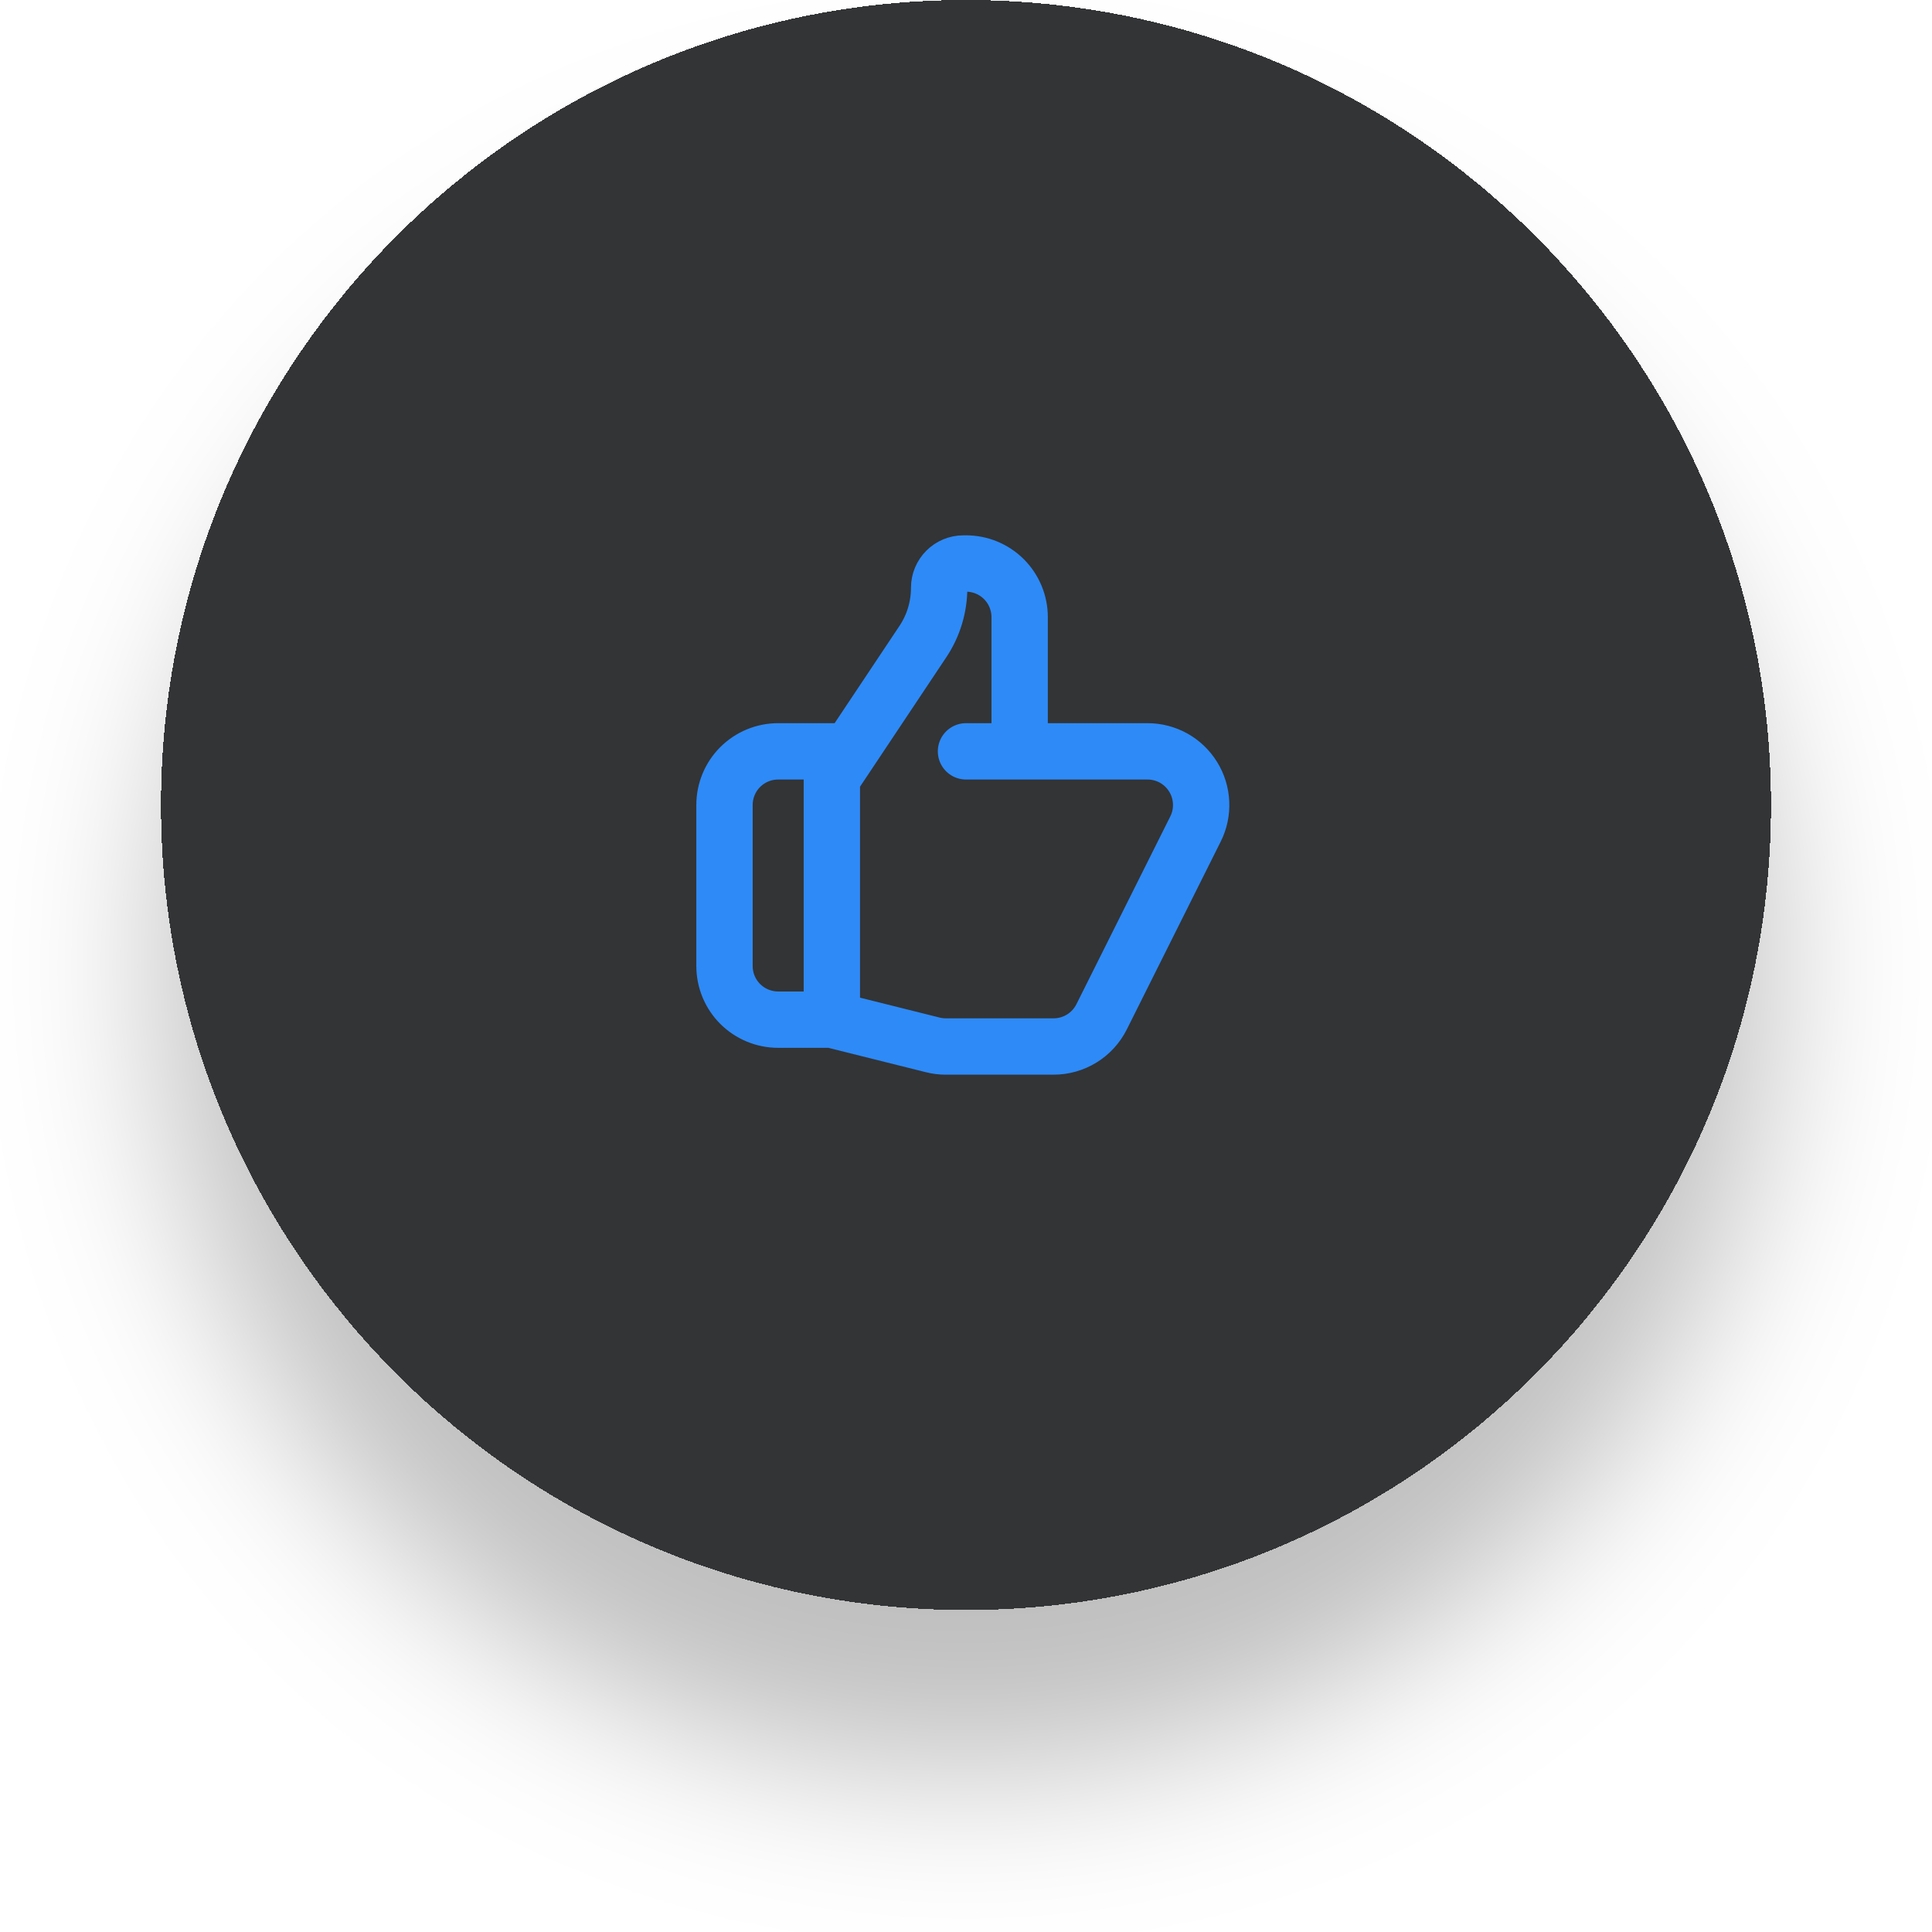
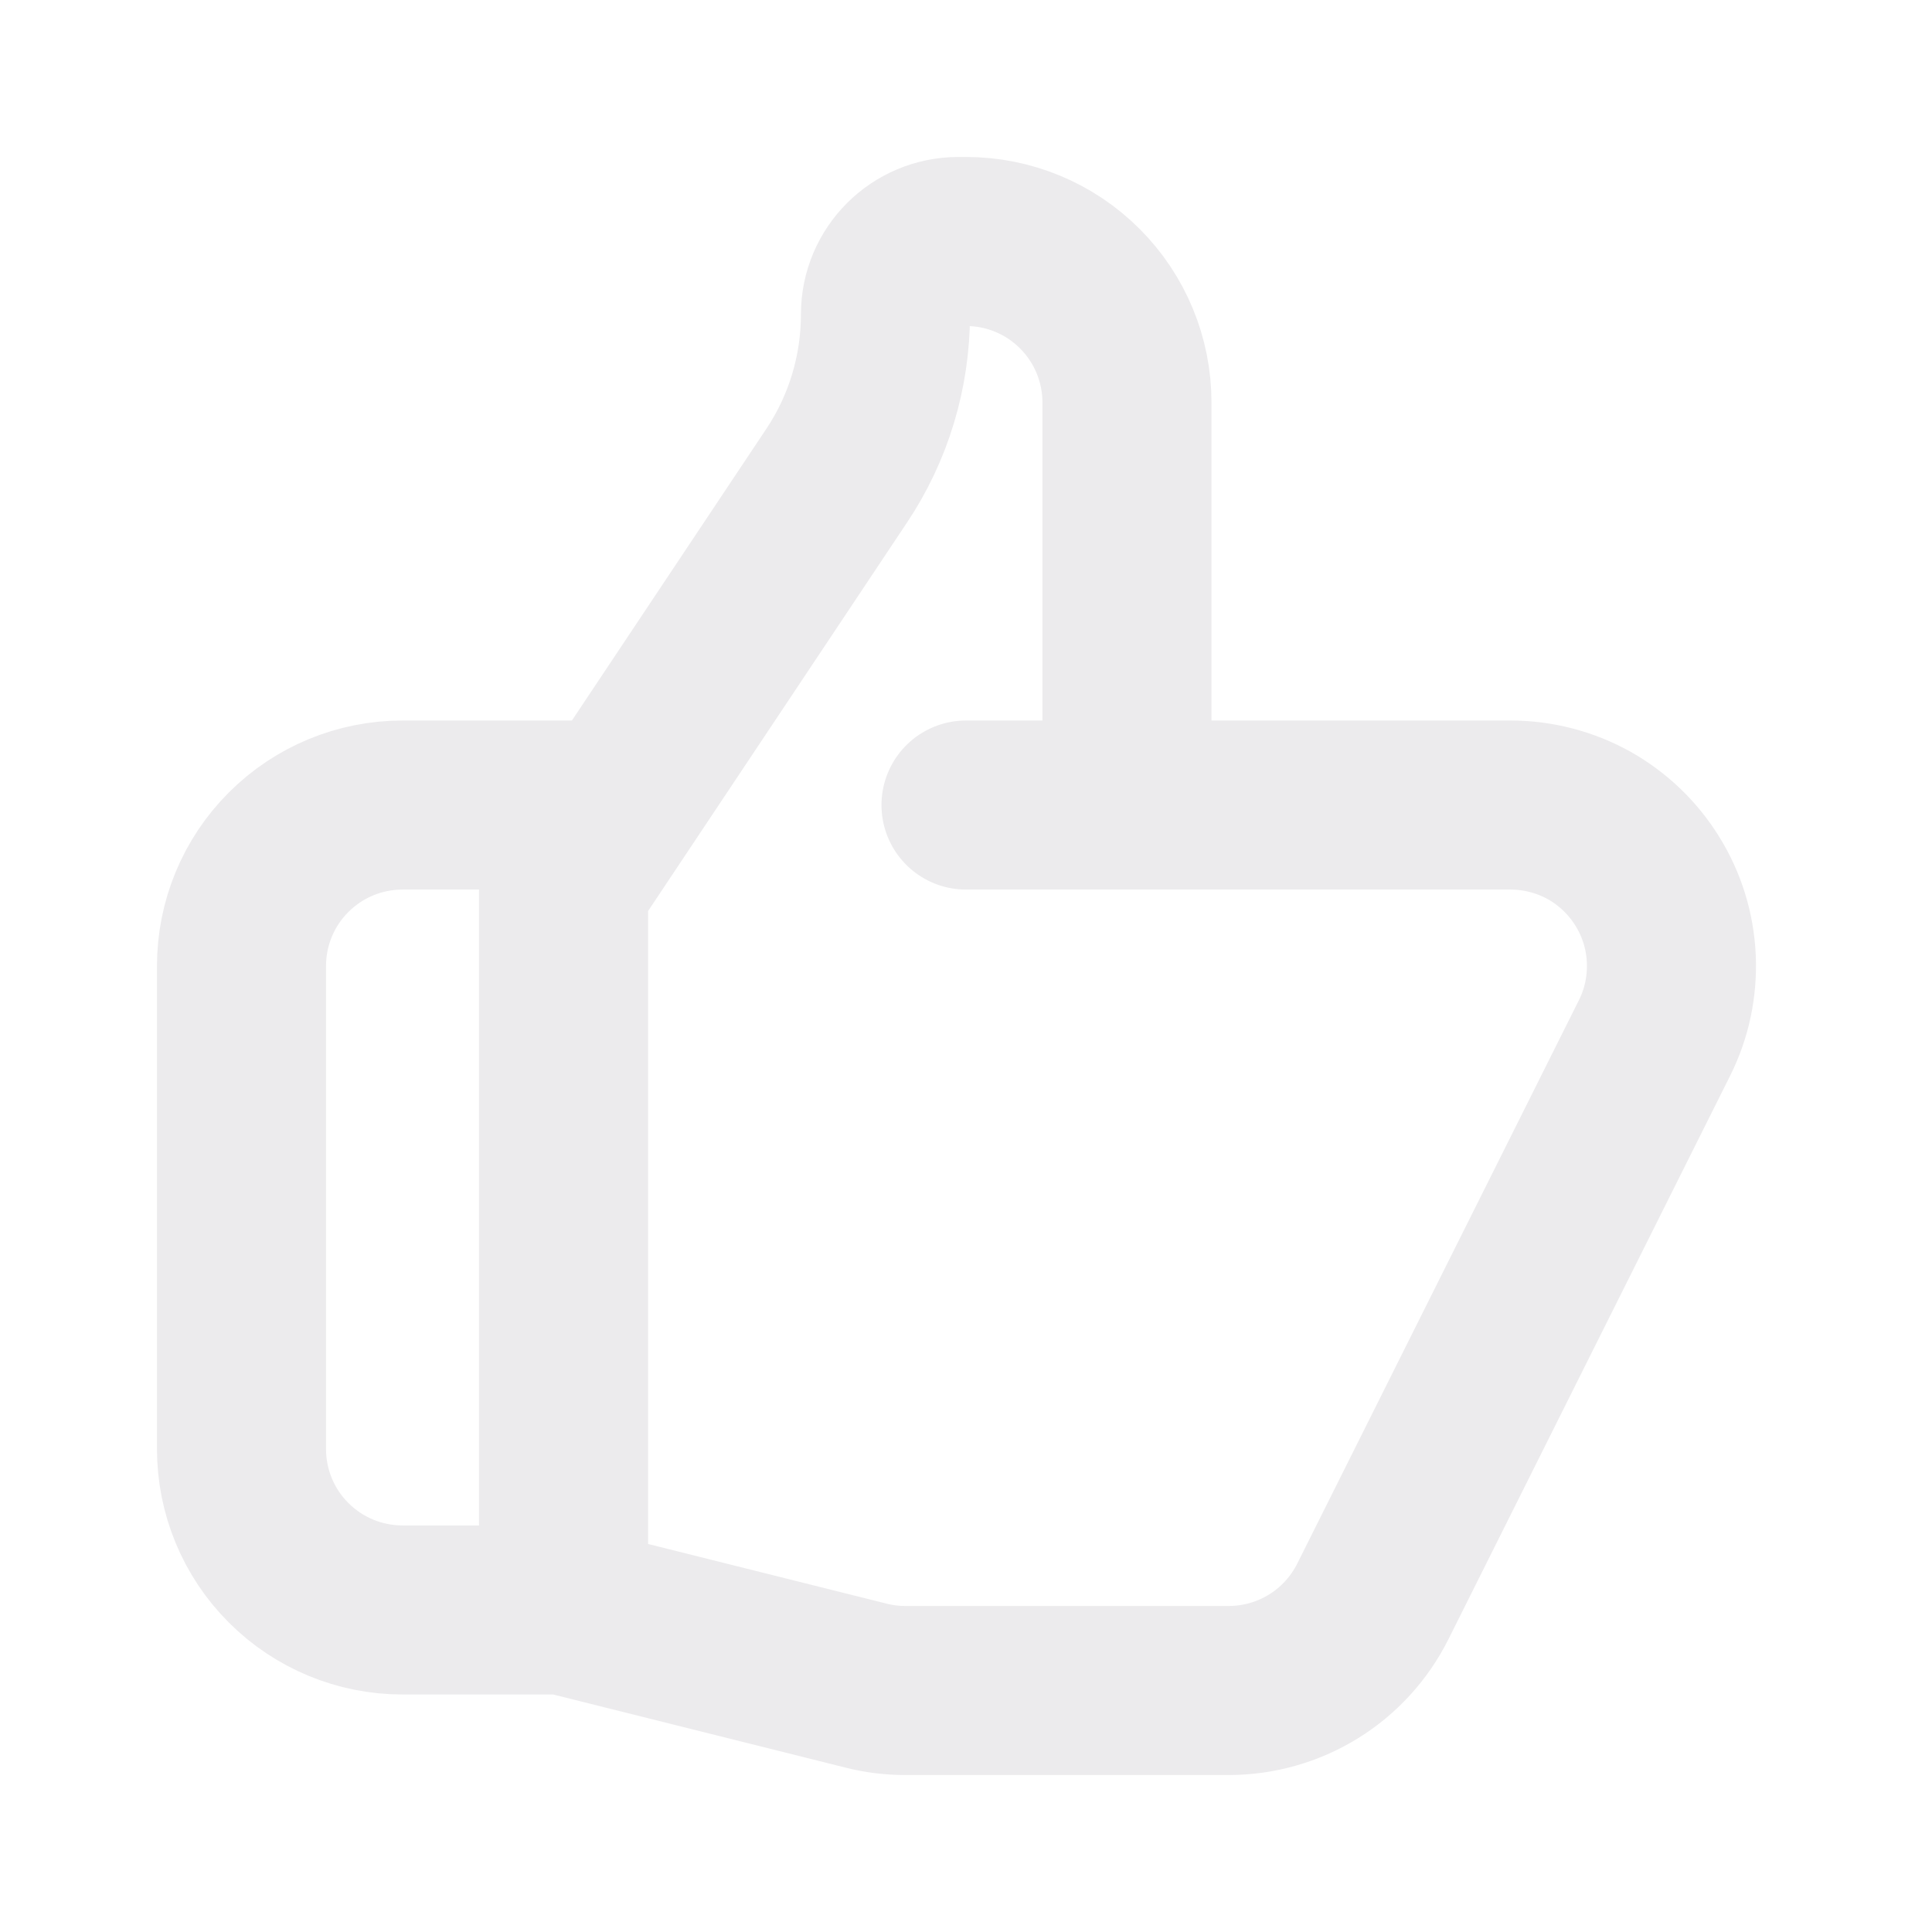
- <svg xmlns="http://www.w3.org/2000/svg" width="48" height="48" viewBox="0 0 48 48" fill="none">
-   <g filter="url(#filter0_d_69_634)">
-     <rect x="4" width="40" height="40" rx="20" fill="#323436" shape-rendering="crispEdges" />
-     <path d="M25.333 18.667H28.509C28.737 18.667 28.96 18.725 29.159 18.835C29.357 18.946 29.524 19.106 29.643 19.299C29.763 19.492 29.831 19.713 29.841 19.94C29.852 20.167 29.804 20.393 29.702 20.596L27.369 25.263C27.258 25.484 27.088 25.671 26.877 25.801C26.666 25.931 26.423 26 26.175 26H23.497C23.389 26 23.28 25.987 23.174 25.96L20.667 25.333M25.333 18.667V15.333C25.333 14.98 25.193 14.641 24.943 14.39C24.693 14.14 24.354 14 24 14H23.937C23.603 14 23.333 14.27 23.333 14.603C23.333 15.079 23.193 15.545 22.928 15.941L20.667 19.333V25.333M25.333 18.667H24M20.667 25.333H19.333C18.98 25.333 18.641 25.193 18.39 24.943C18.14 24.693 18 24.354 18 24V20C18 19.646 18.14 19.307 18.39 19.057C18.641 18.807 18.98 18.667 19.333 18.667H21" stroke="#2E8AF7" stroke-width="1.4" stroke-linecap="round" stroke-linejoin="round" />
-   </g>
-   <defs>
-     <filter id="filter0_d_69_634" x="0" y="0" width="48" height="48" filterUnits="userSpaceOnUse" color-interpolation-filters="sRGB">
-       <feFlood flood-opacity="0" result="BackgroundImageFix" />
-       <feColorMatrix in="SourceAlpha" type="matrix" values="0 0 0 0 0 0 0 0 0 0 0 0 0 0 0 0 0 0 127 0" result="hardAlpha" />
-       <feOffset dy="4" />
-       <feGaussianBlur stdDeviation="2" />
-       <feComposite in2="hardAlpha" operator="out" />
-       <feColorMatrix type="matrix" values="0 0 0 0 0 0 0 0 0 0 0 0 0 0 0 0 0 0 0.25 0" />
-       <feBlend mode="normal" in2="BackgroundImageFix" result="effect1_dropShadow_69_634" />
-       <feBlend mode="normal" in="SourceGraphic" in2="effect1_dropShadow_69_634" result="shape" />
-     </filter>
-   </defs>
+ <svg xmlns="http://www.w3.org/2000/svg" width="16" height="16" viewBox="0 0 16 16" fill="none">
+   <path d="M9.333 6.667H12.509C12.737 6.667 12.96 6.725 13.159 6.835C13.357 6.946 13.524 7.106 13.643 7.299C13.763 7.492 13.831 7.713 13.841 7.94C13.851 8.167 13.804 8.393 13.702 8.596L11.369 13.263C11.258 13.484 11.088 13.671 10.877 13.801C10.666 13.931 10.423 14 10.175 14H7.497C7.389 14 7.28 13.987 7.174 13.96L4.667 13.333M9.333 6.667V3.333C9.333 2.98 9.193 2.641 8.943 2.391C8.693 2.14 8.354 2 8 2H7.937C7.603 2 7.333 2.27 7.333 2.603C7.333 3.079 7.193 3.545 6.928 3.941L4.667 7.333V13.333M9.333 6.667H8M4.667 13.333H3.333C2.98 13.333 2.641 13.193 2.391 12.943C2.14 12.693 2 12.354 2 12V8C2 7.646 2.14 7.307 2.391 7.057C2.641 6.807 2.98 6.667 3.333 6.667H5" stroke="#ECEBED" stroke-width="1.4" stroke-linecap="round" stroke-linejoin="round" />
</svg>
